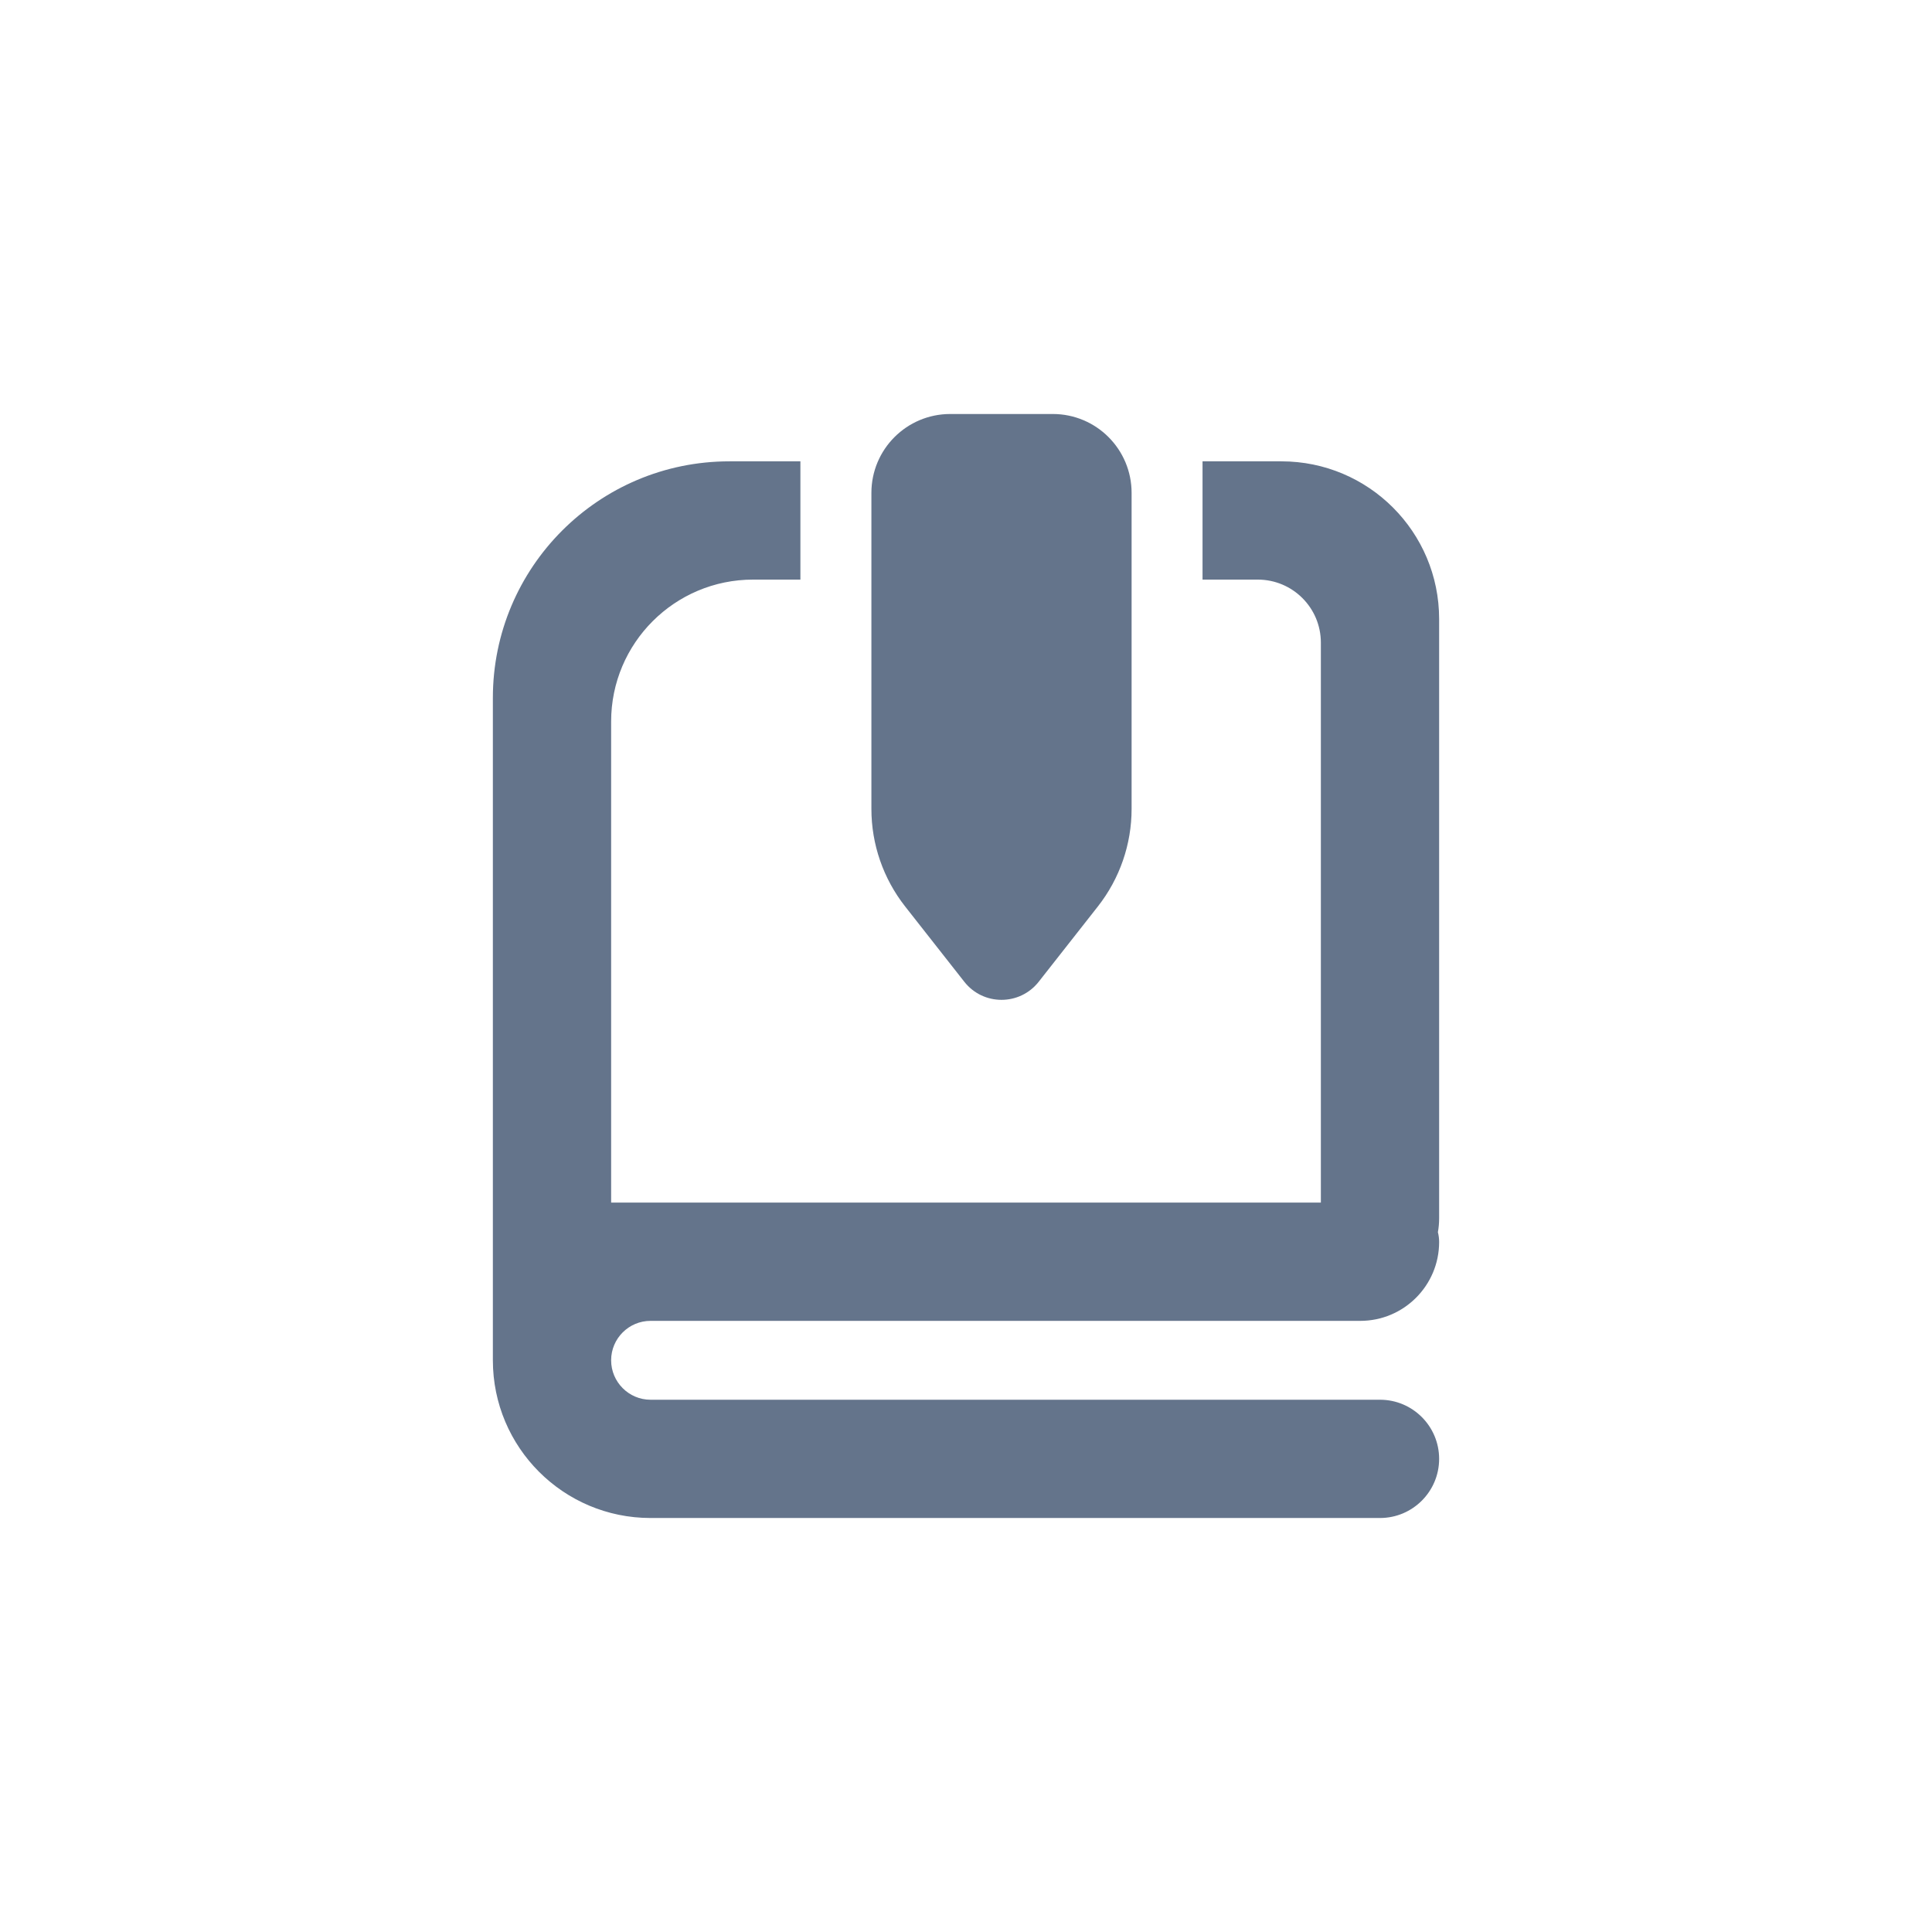
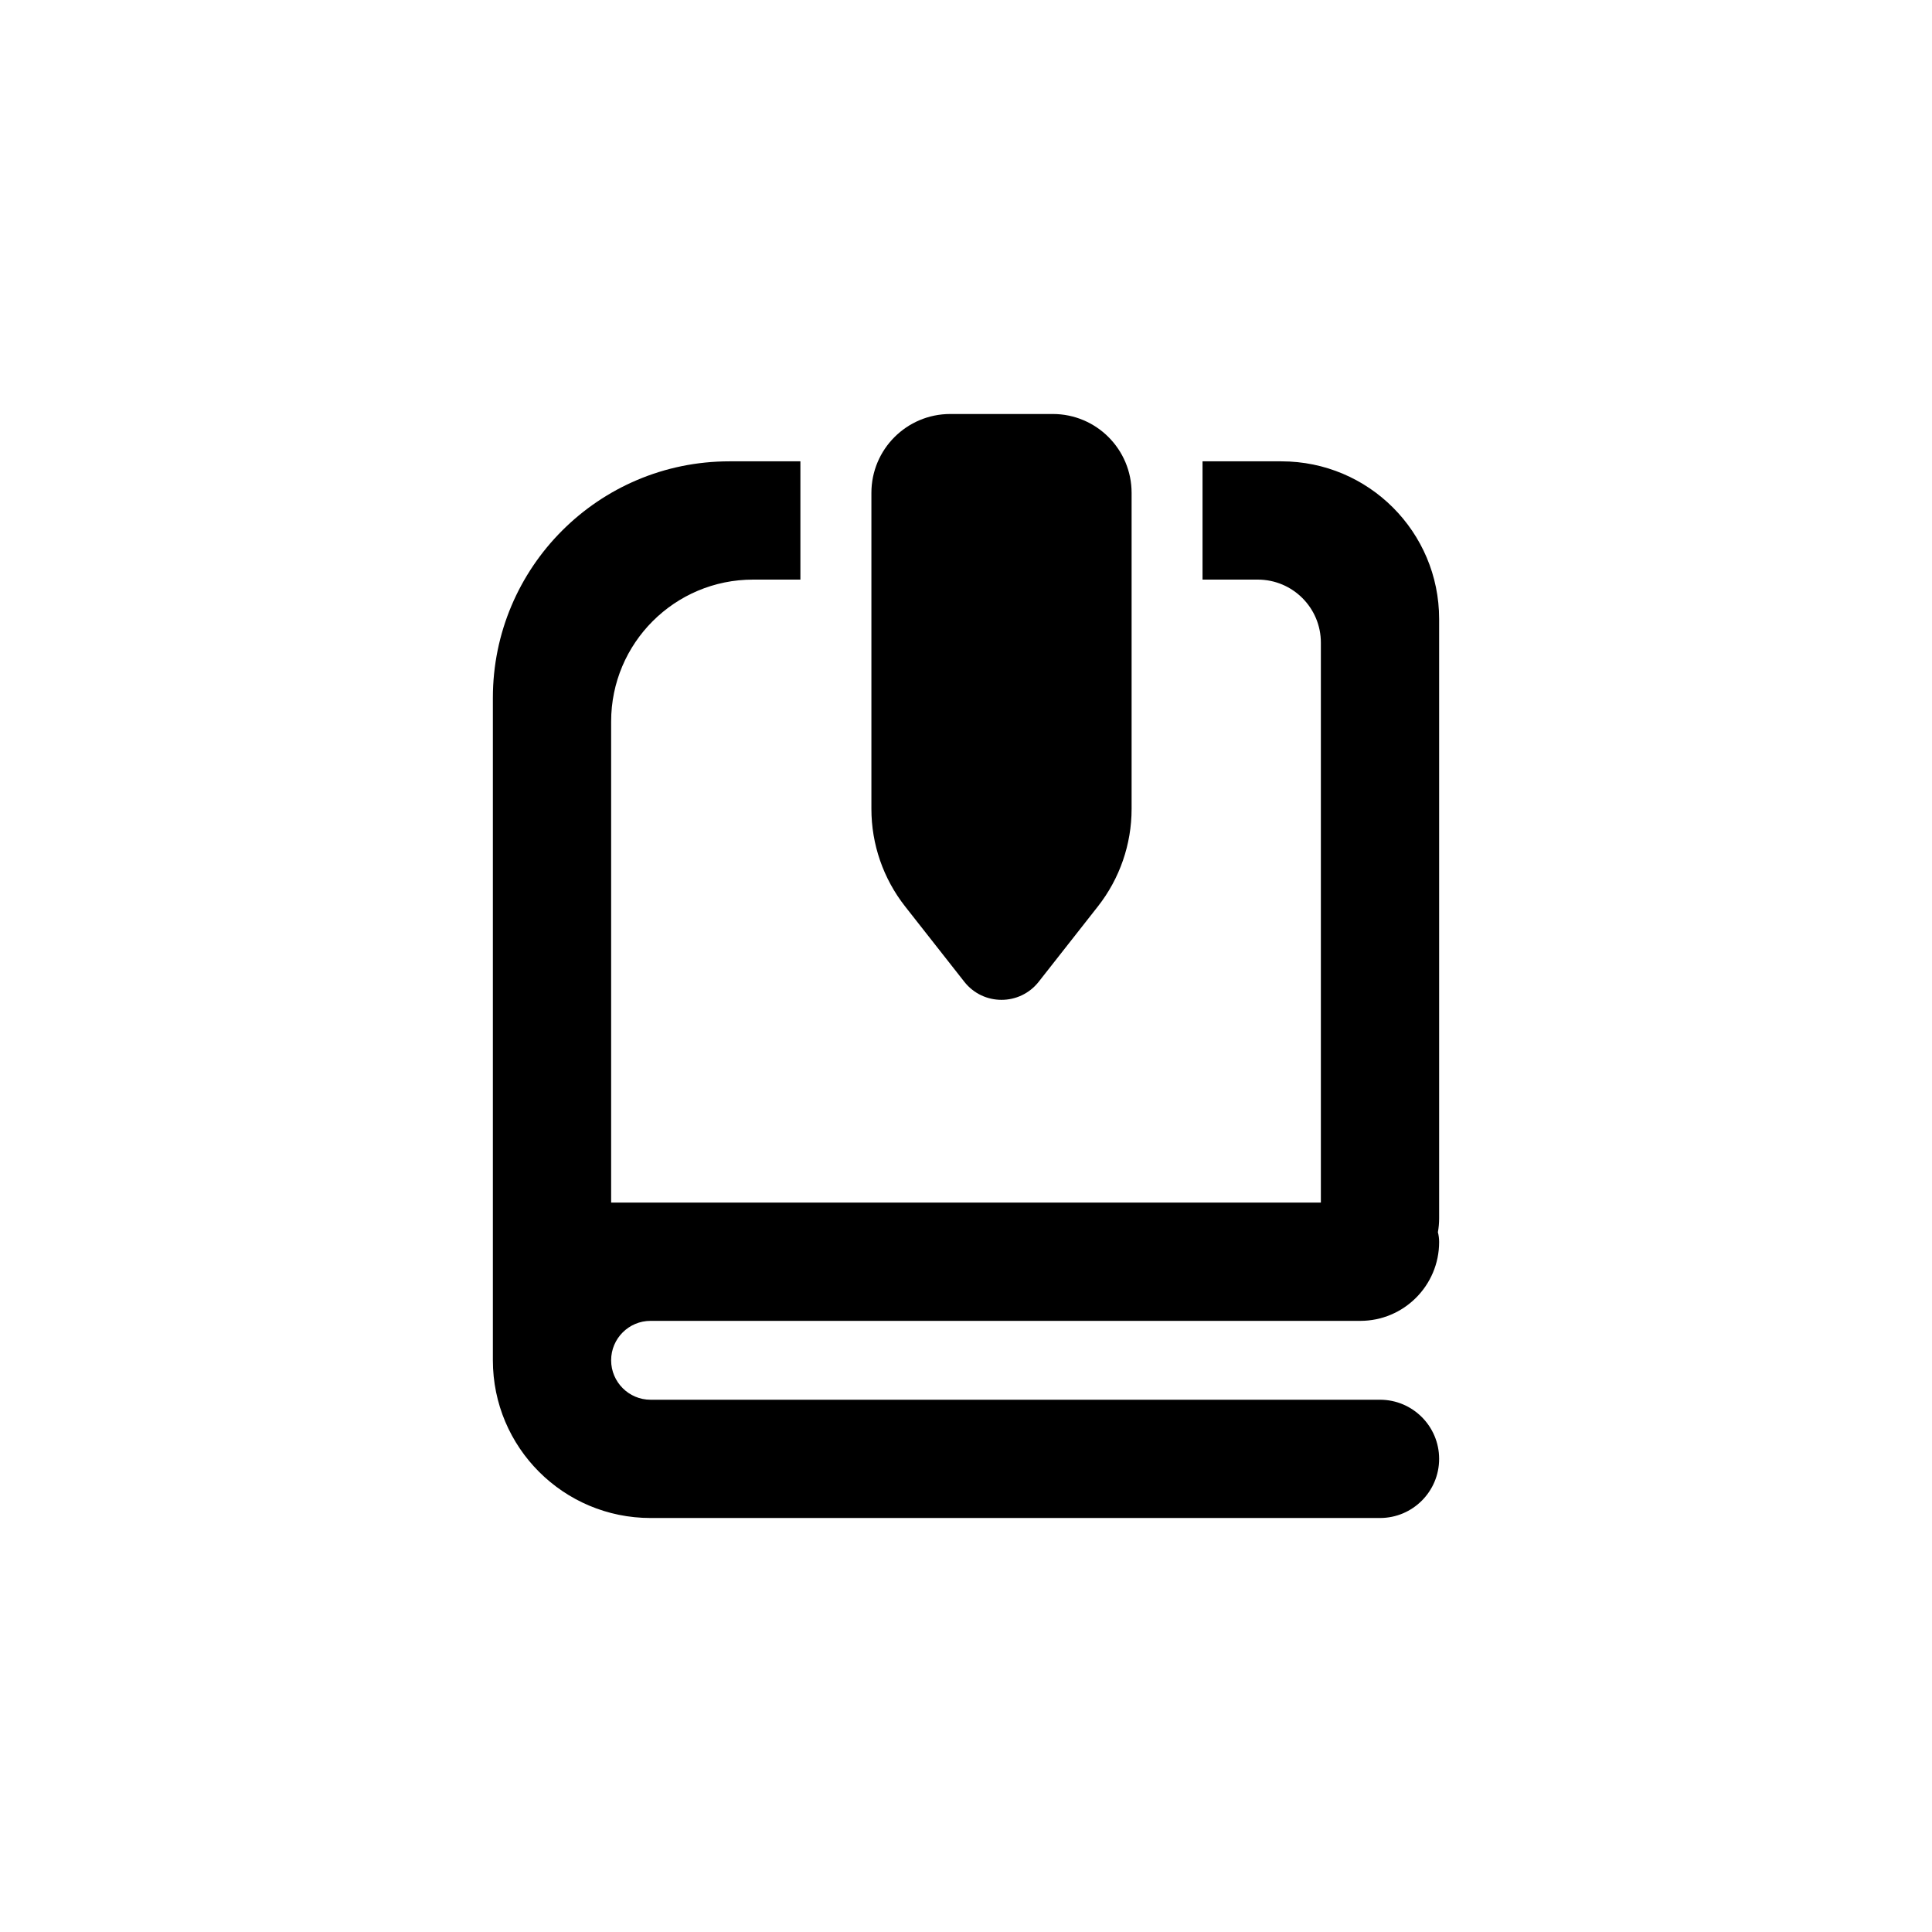
<svg xmlns="http://www.w3.org/2000/svg" width="28" height="28" viewBox="0 0 28 28" fill="none">
-   <path d="M12.629 7.143V11.724C12.629 12.236 12.801 12.733 13.117 13.136L13.975 14.228C14.25 14.578 14.779 14.578 15.054 14.228L15.912 13.136C16.228 12.733 16.4 12.236 16.4 11.724V7.143C16.4 6.512 15.889 6 15.258 6H13.772C13.14 6 12.629 6.512 12.629 7.143Z" fill="#64748B" />
-   <path d="M7.143 10.114V19.714C7.143 20.977 8.166 22 9.428 22H20C20.473 22 20.857 21.616 20.857 21.143C20.857 20.67 20.473 20.286 20 20.286H9.428C9.113 20.286 8.857 20.029 8.857 19.714C8.857 19.399 9.113 19.143 9.428 19.143H19.714C20.345 19.143 20.857 18.631 20.857 18C20.857 17.951 20.851 17.904 20.839 17.858C20.851 17.793 20.857 17.726 20.857 17.657V8.971C20.857 7.709 19.834 6.686 18.571 6.686H17.428V8.4H18.228C18.734 8.4 19.143 8.809 19.143 9.314V17.429H8.857V10.457C8.857 9.321 9.778 8.4 10.914 8.4H11.6V6.686H10.571C8.677 6.686 7.143 8.221 7.143 10.114Z" fill="#64748B" />
+   <g fill="currentColor">
+     <path d="M12.629 7.143V11.724C12.629 12.236 12.801 12.733 13.117 13.136L13.975 14.228C14.25 14.578 14.779 14.578 15.054 14.228L15.912 13.136C16.228 12.733 16.4 12.236 16.4 11.724V7.143C16.4 6.512 15.889 6 15.258 6H13.772C13.14 6 12.629 6.512 12.629 7.143Z" />
+     <path d="M7.143 10.114V19.714C7.143 20.977 8.166 22 9.428 22H20C20.473 22 20.857 21.616 20.857 21.143C20.857 20.67 20.473 20.286 20 20.286H9.428C9.113 20.286 8.857 20.029 8.857 19.714C8.857 19.399 9.113 19.143 9.428 19.143H19.714C20.345 19.143 20.857 18.631 20.857 18C20.857 17.951 20.851 17.904 20.839 17.858C20.851 17.793 20.857 17.726 20.857 17.657V8.971C20.857 7.709 19.834 6.686 18.571 6.686H17.428V8.4H18.228C18.734 8.4 19.143 8.809 19.143 9.314V17.429H8.857V10.457C8.857 9.321 9.778 8.4 10.914 8.4H11.6V6.686H10.571C8.677 6.686 7.143 8.221 7.143 10.114Z" />
+   </g>
</svg>
